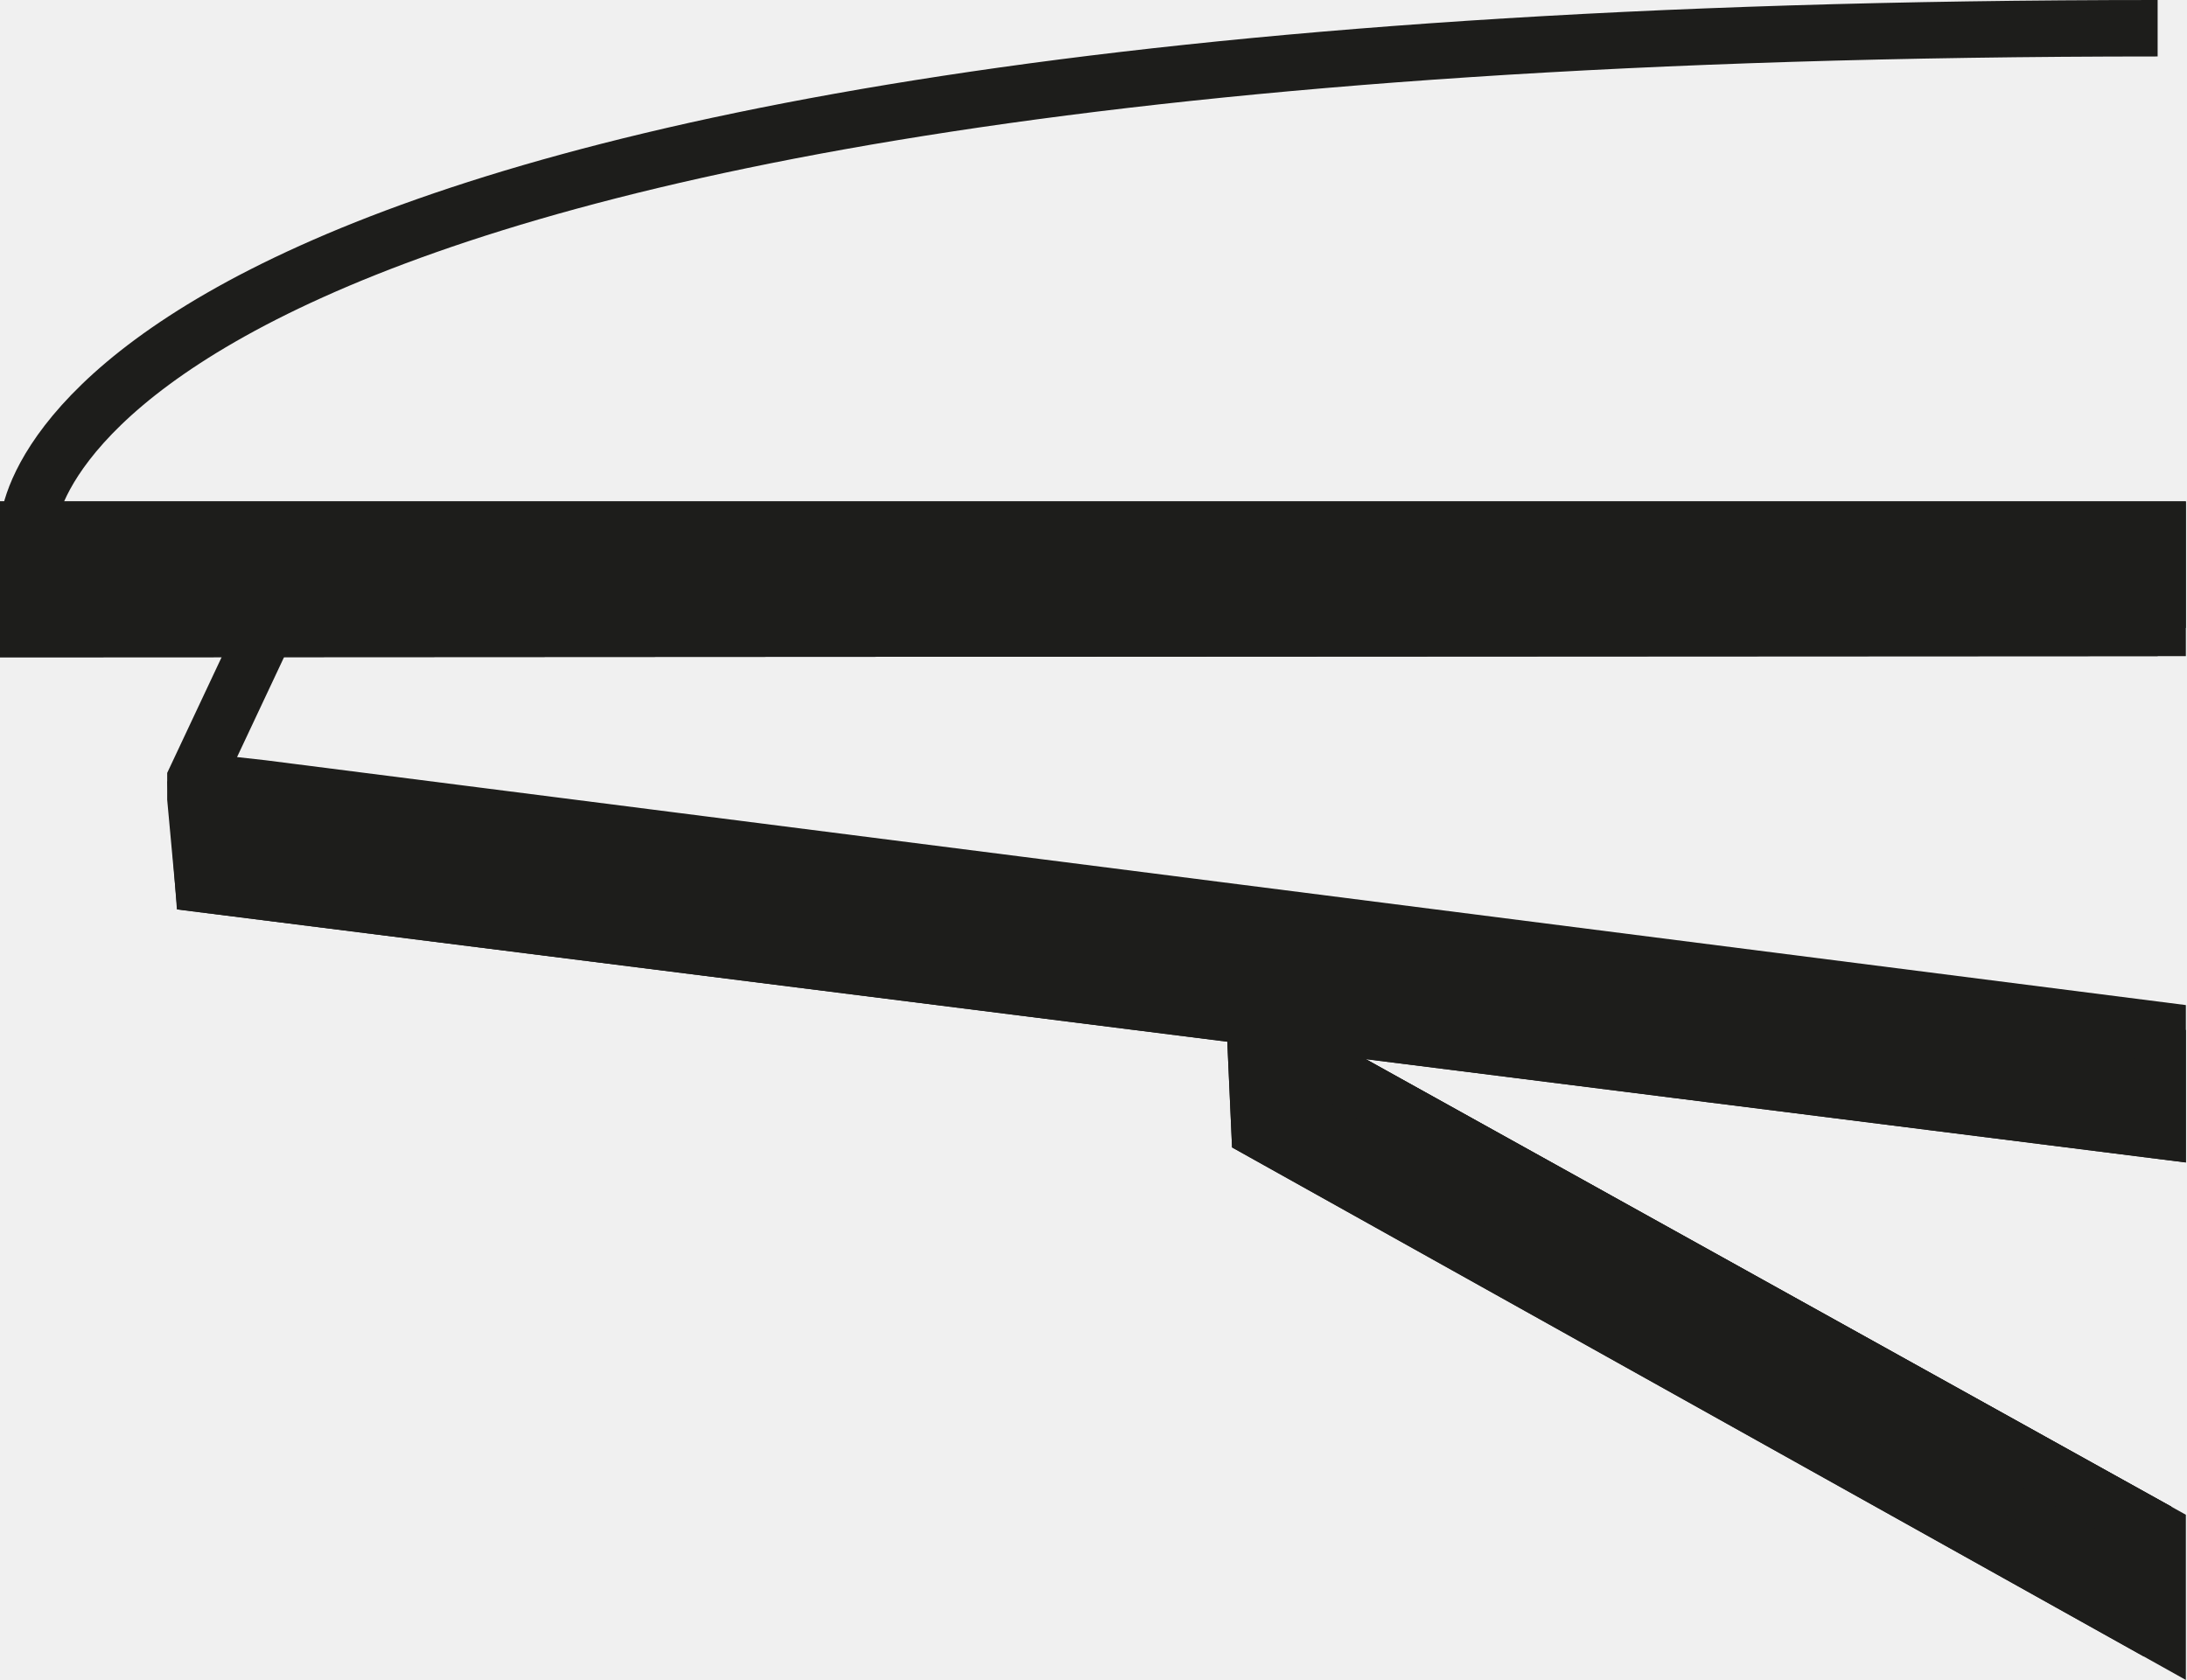
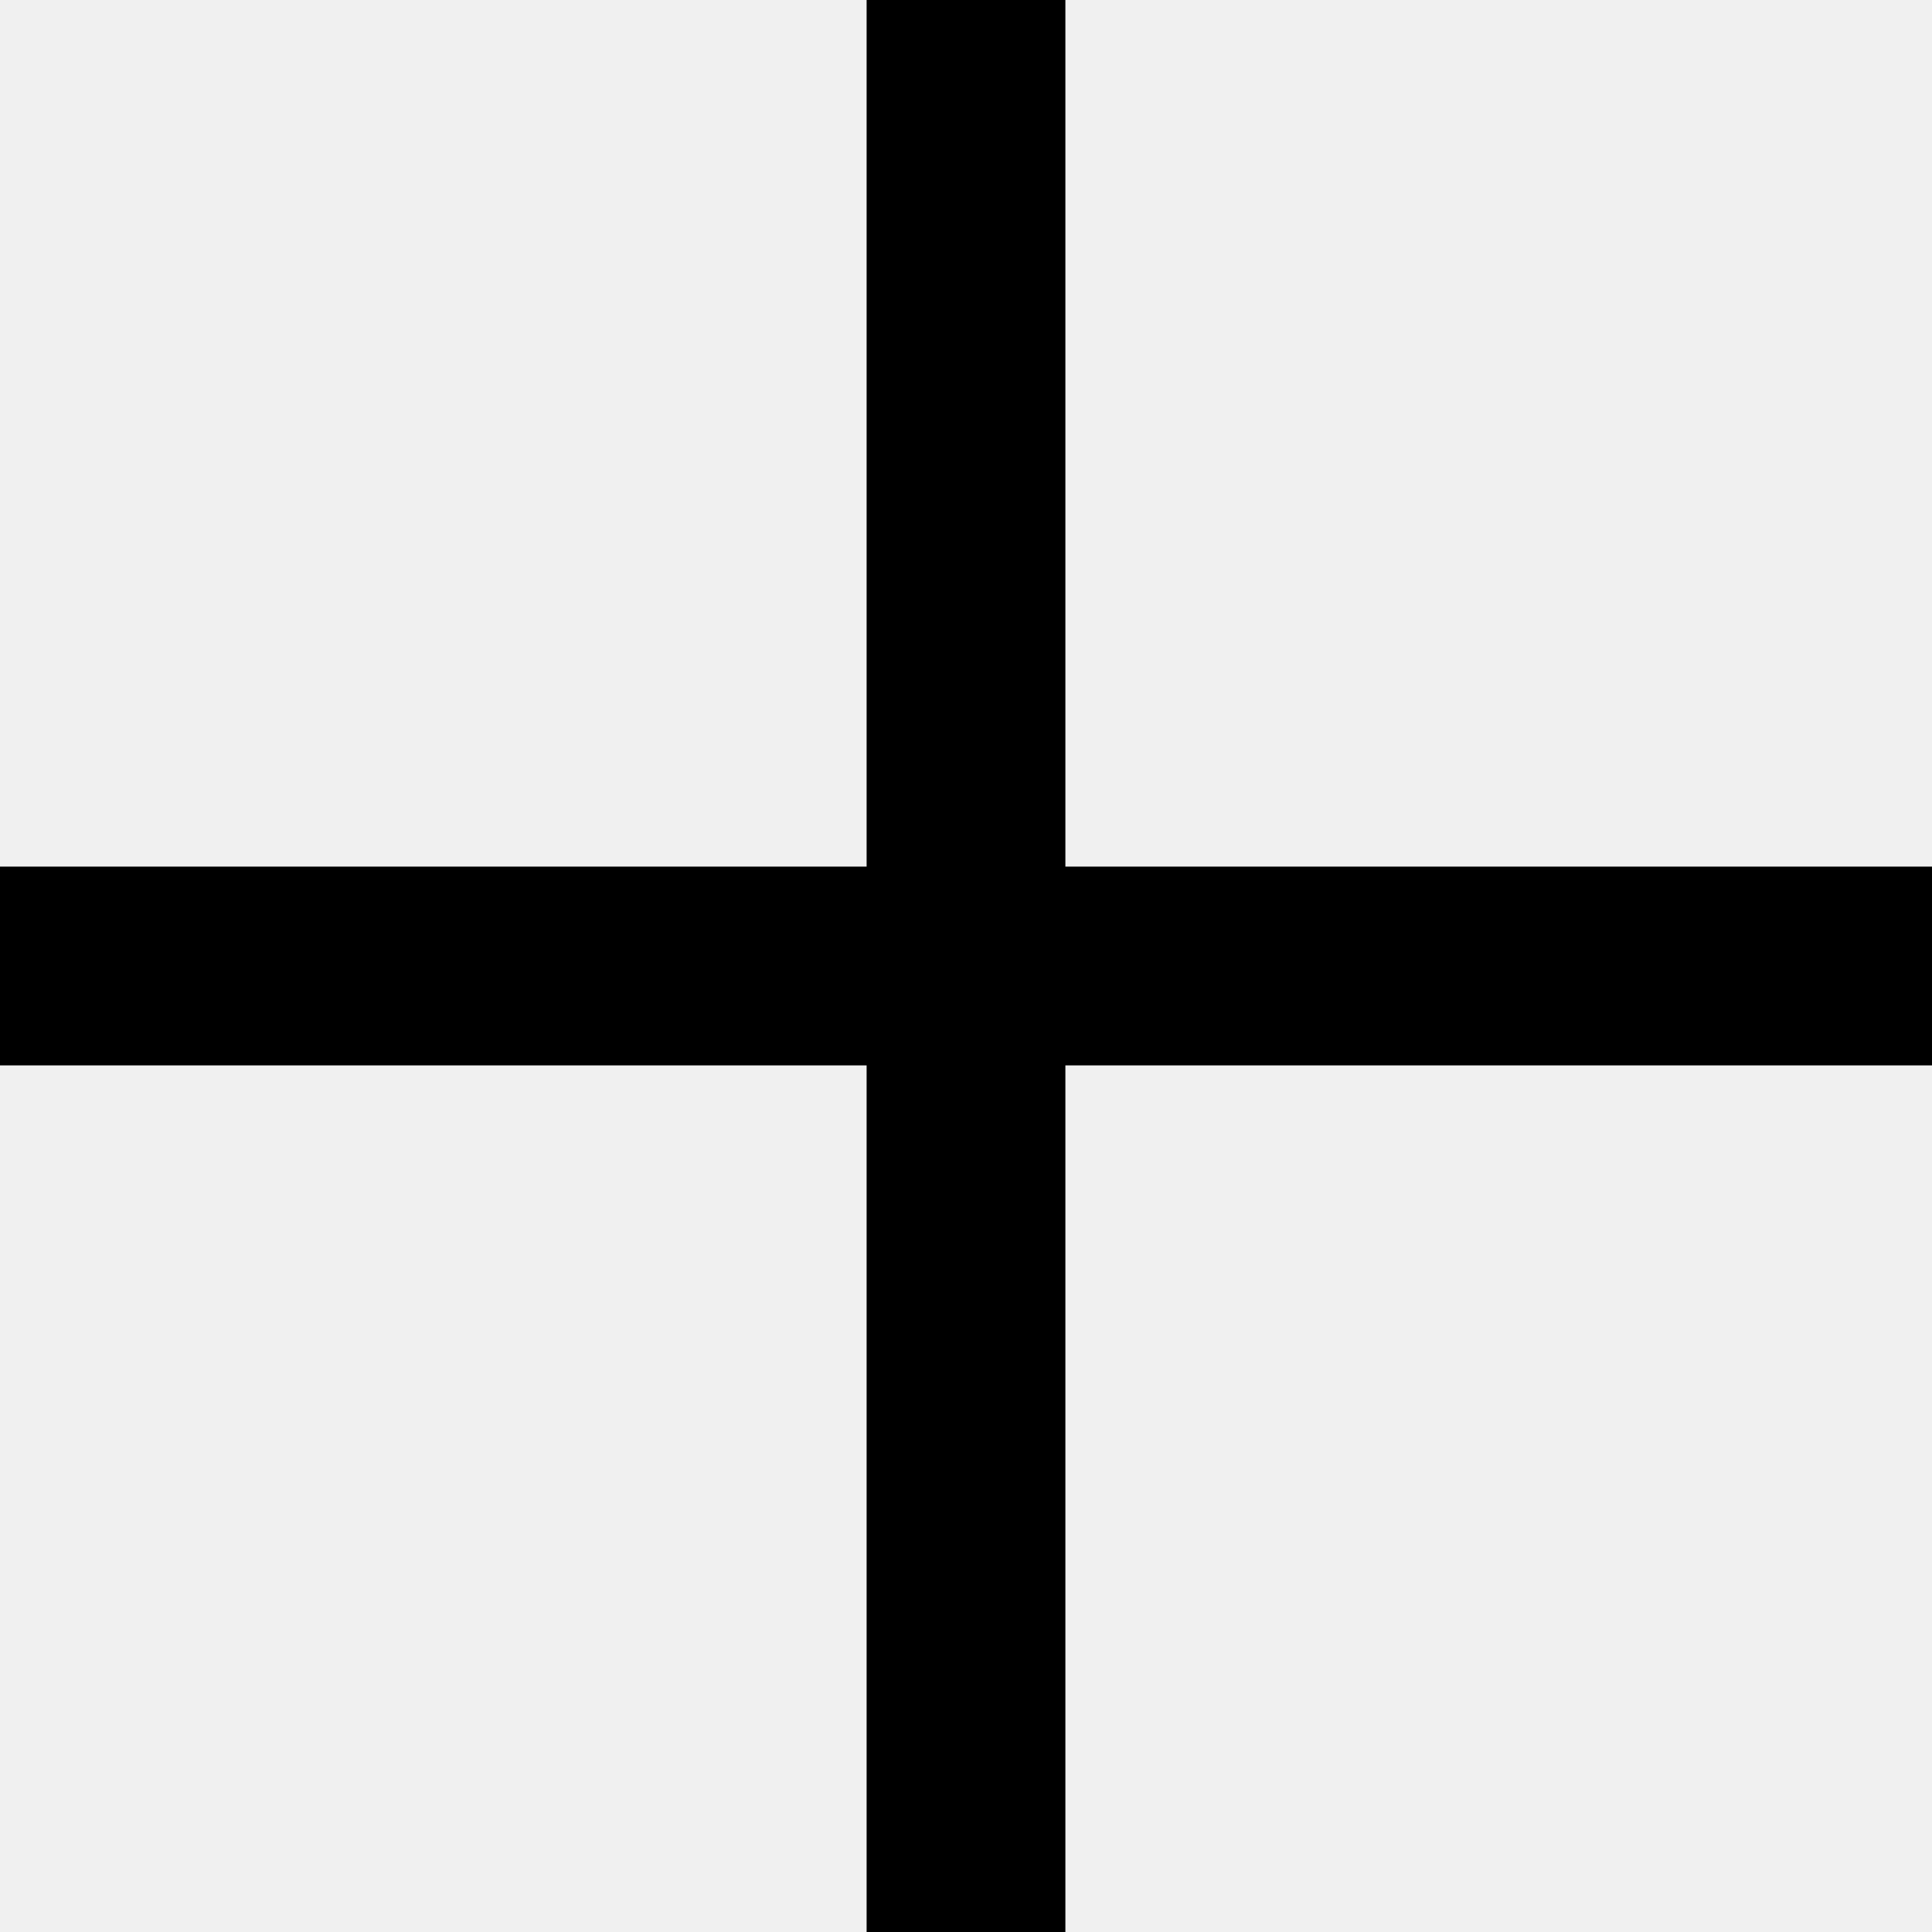
- <svg xmlns="http://www.w3.org/2000/svg" id="Livello_1" data-name="Livello 1" viewBox="0 0 19.36 14.87">
-   <defs>
-     <style>.cls-1{fill:none;}.cls-1,.cls-2,.cls-3{stroke:#1d1d1b;stroke-miterlimit:10;stroke-width:0.5px;}.cls-2{fill:#fff;}.cls-3,.cls-4{fill:#1d1d1b;}</style>
-   </defs>
-   <polyline class="cls-1" points="11.11 9.12 11.15 10.01 19.1 14.45" />
-   <path class="cls-1" d="M.25,4.69C.22,4.51.69.25,19.1.25" />
-   <line class="cls-2" x1="19.1" y1="13.56" x2="11.11" y2="9.12" />
-   <line class="cls-1" x1="19.1" y1="13.56" x2="11.11" y2="9.12" />
-   <polyline class="cls-2" points="1.73 6.9 1.8 7.83 19.1 10.01 19.1 9.12" />
-   <polyline class="cls-1" points="2.36 5.56 1.73 6.9 1.73 7.07 1.8 7.83 19.1 10.01 19.1 9.31 19.1 9.12 2.32 6.98 2.05 6.95 1.9 6.92" />
-   <polygon class="cls-2" points="19.1 5.56 0.25 5.57 0.25 4.69 19.1 4.69 19.1 5.56" />
-   <polyline class="cls-3" points="19.1 5.56 0.25 5.57 0.25 4.69 19.1 4.69 19.1 5.56" />
-   <polygon class="cls-3" points="19.1 14.45 11.15 10.01 11.11 9.12 19.1 13.56 19.1 14.45" />
-   <polygon class="cls-4" points="19.01 9.91 1.73 7.93 1.73 6.92 18.84 9.12 19.01 9.91" />
+ <svg xmlns="http://www.w3.org/2000/svg" version="1.1" id="Livello_1" x="0px" y="0px" viewBox="0 0 24.3 24.3" style="enable-background:new 0 0 24.3 24.3;" xml:space="preserve">
+   <style type="text/css">
+ 	.st0{display:none;}
+ </style>
+   <polygon class="st0" points="24.3,10.2 14.1,10.2 14.1,0 10.2,0 10.2,10.2 0,10.2 0,14.1 10.2,14.1 10.2,24.3 14.1,24.3 14.1,14.1   24.3,14.1 " />
+   <polygon points="24.3,10.9 13.4,10.9 13.4,0 10.9,0 10.9,10.9 0,10.9 0,13.4 10.9,13.4 10.9,24.3 13.4,24.3 13.4,13.4 24.3,13.4 " />
</svg>
